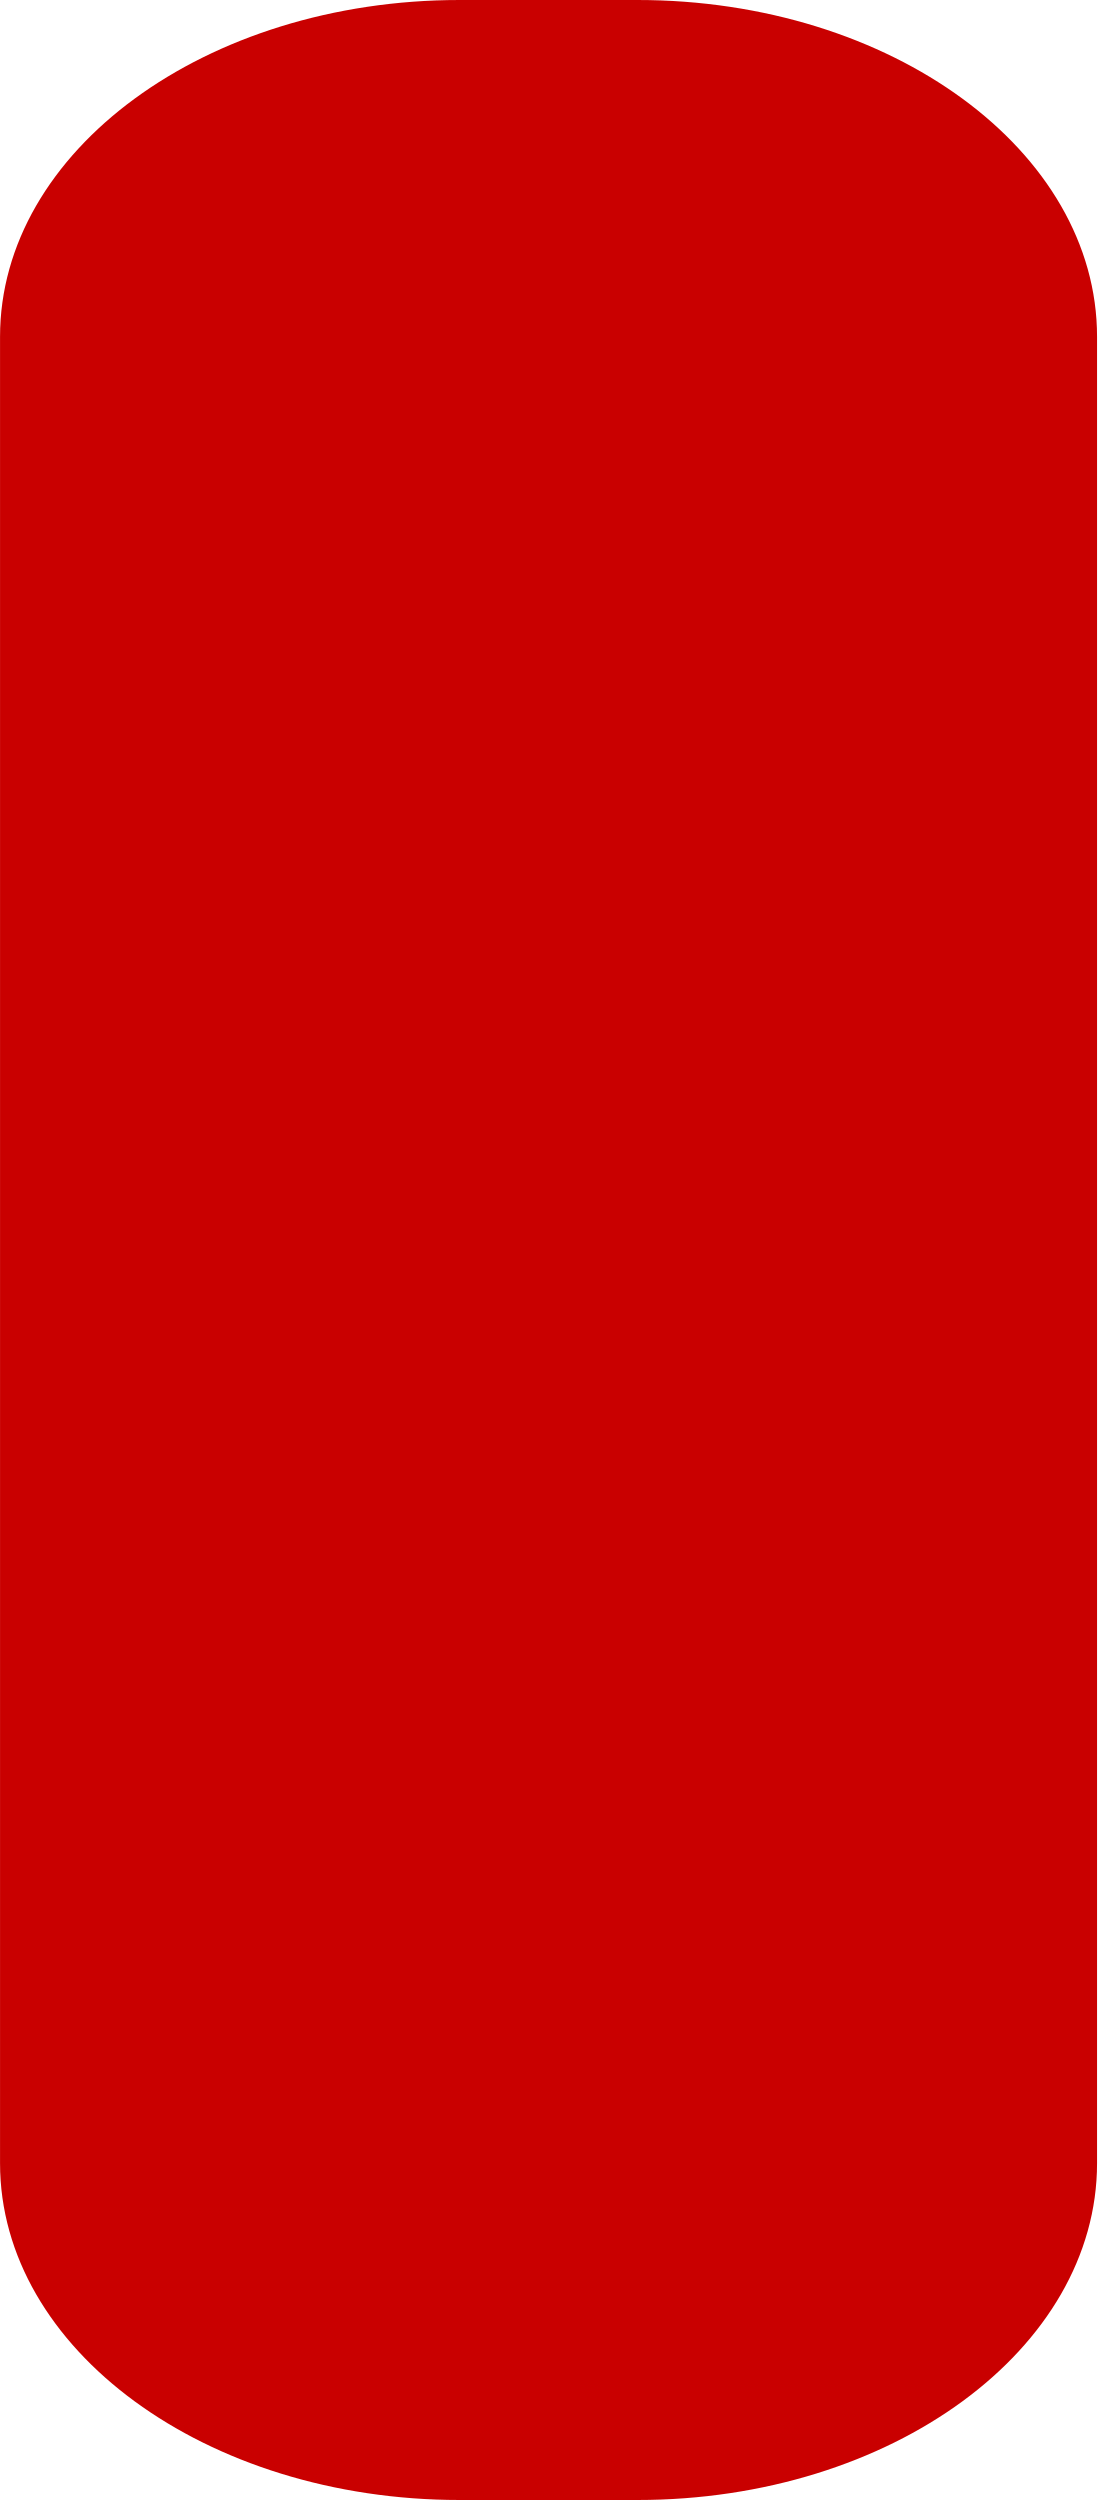
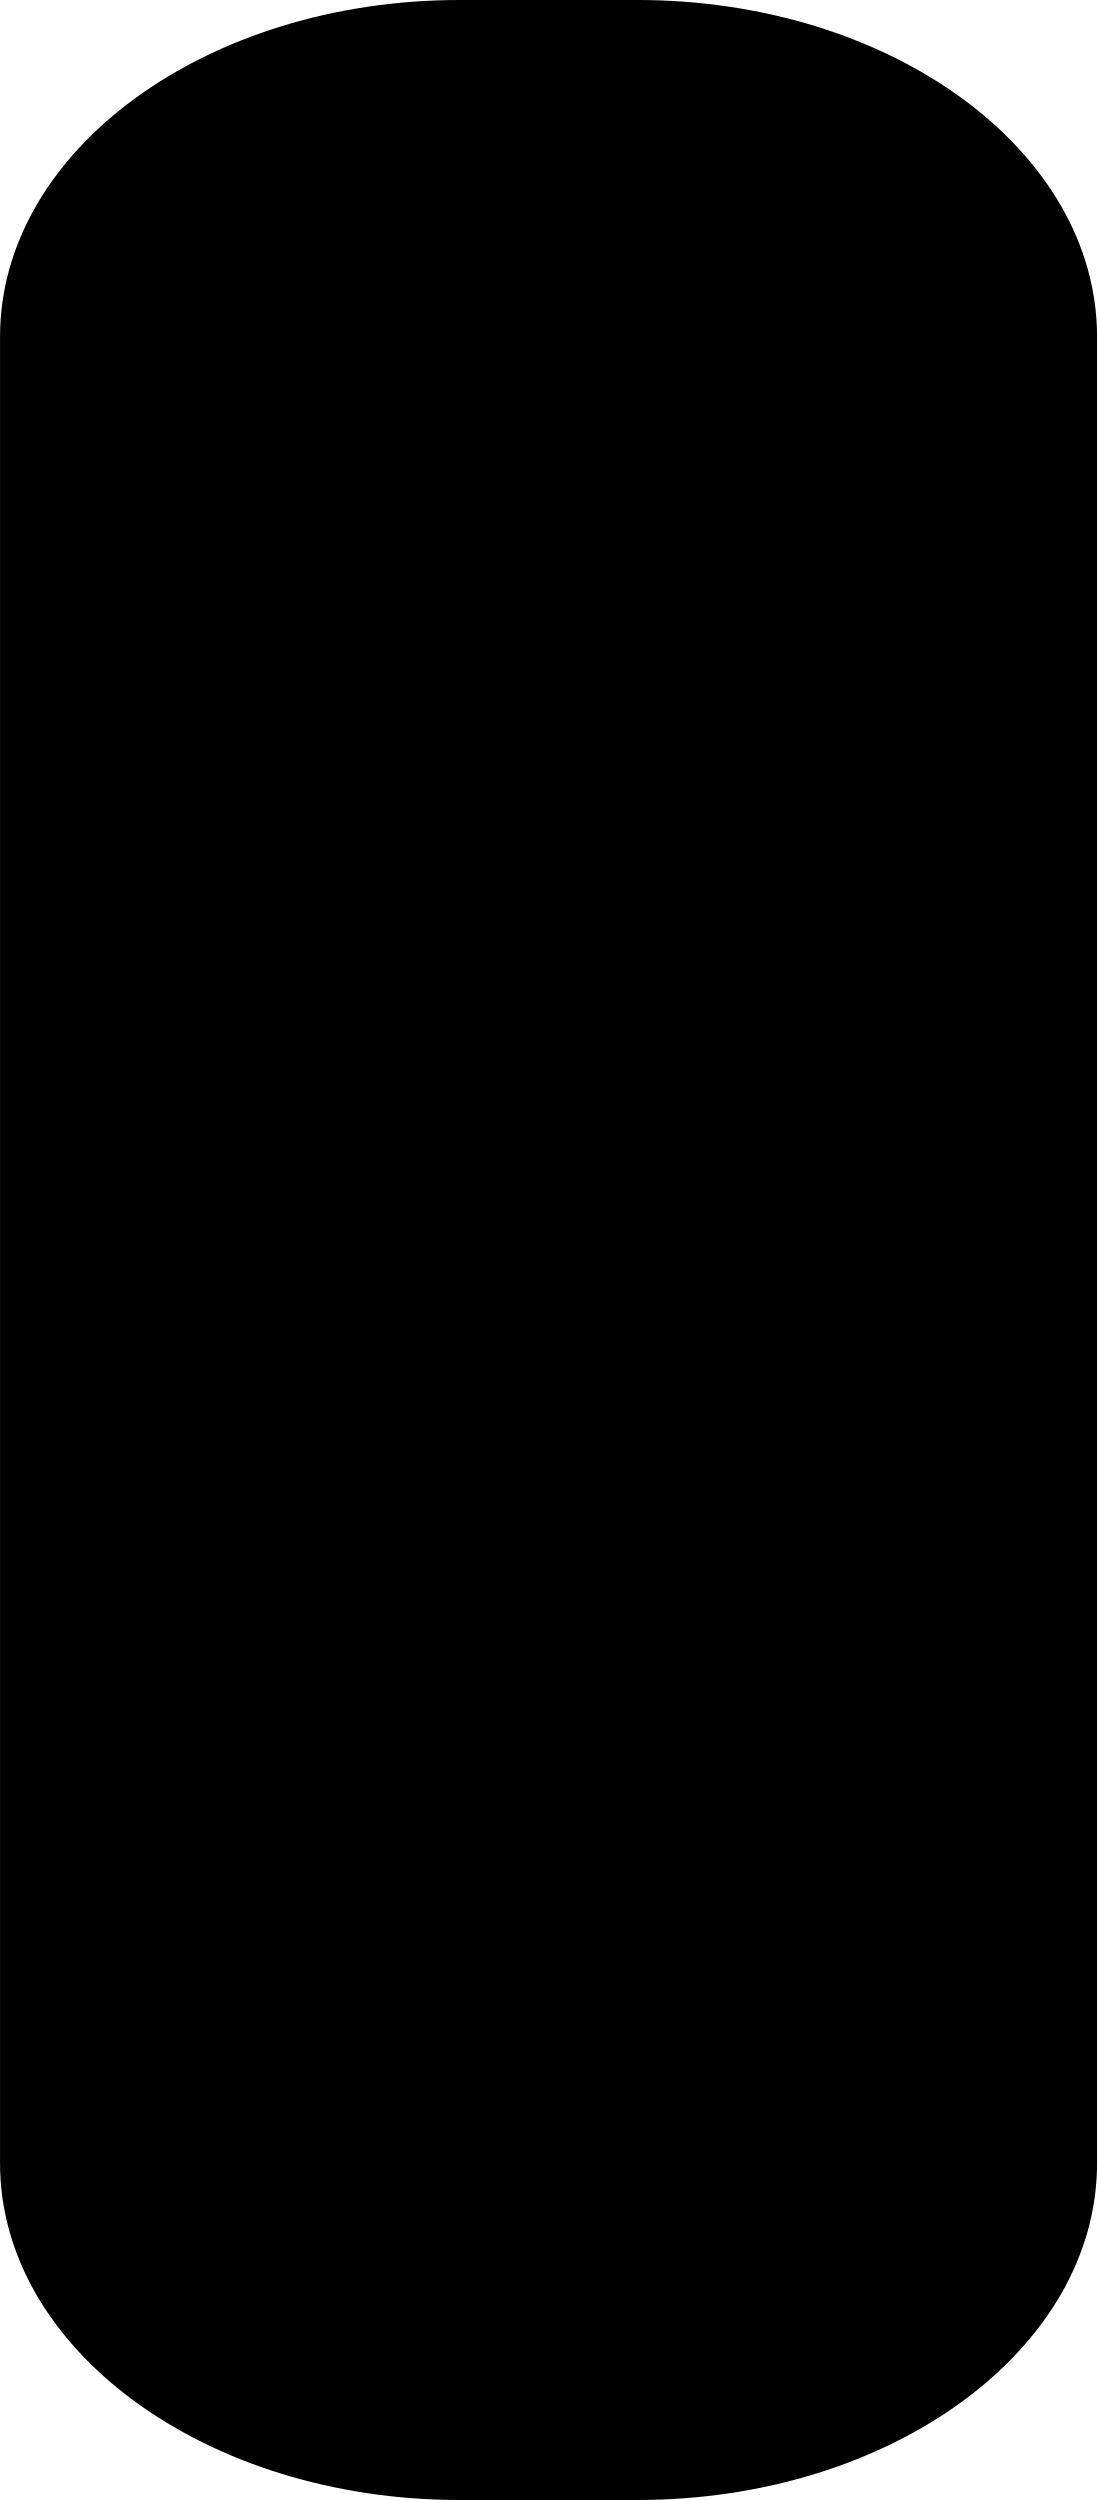
<svg xmlns="http://www.w3.org/2000/svg" width="5.096mm" height="11.613mm" viewBox="0 0 18.056 41.148" id="svg2" version="1.1">
  <defs id="defs4" />
  <g id="layer1" transform="translate(-111.0787,-456.633)">
-     <rect style="opacity:1;fill:#c90000;fill-opacity:1;stroke:none;stroke-width:3.2;stroke-miterlimit:4;stroke-dasharray:none;stroke-dashoffset:0;stroke-opacity:1" id="rect4171" width="18.056" height="41.148" x="111.079" y="456.633" rx="7.565" ry="5.544" />
+     <rect class="foreground fill" style="opacity:1;fill-opacity:1;stroke:none;stroke-width:3.2;stroke-miterlimit:4;stroke-dasharray:none;stroke-dashoffset:0;stroke-opacity:1" id="rect4171" width="18.056" height="41.148" x="111.079" y="456.633" rx="7.565" ry="5.544" />
  </g>
</svg>
